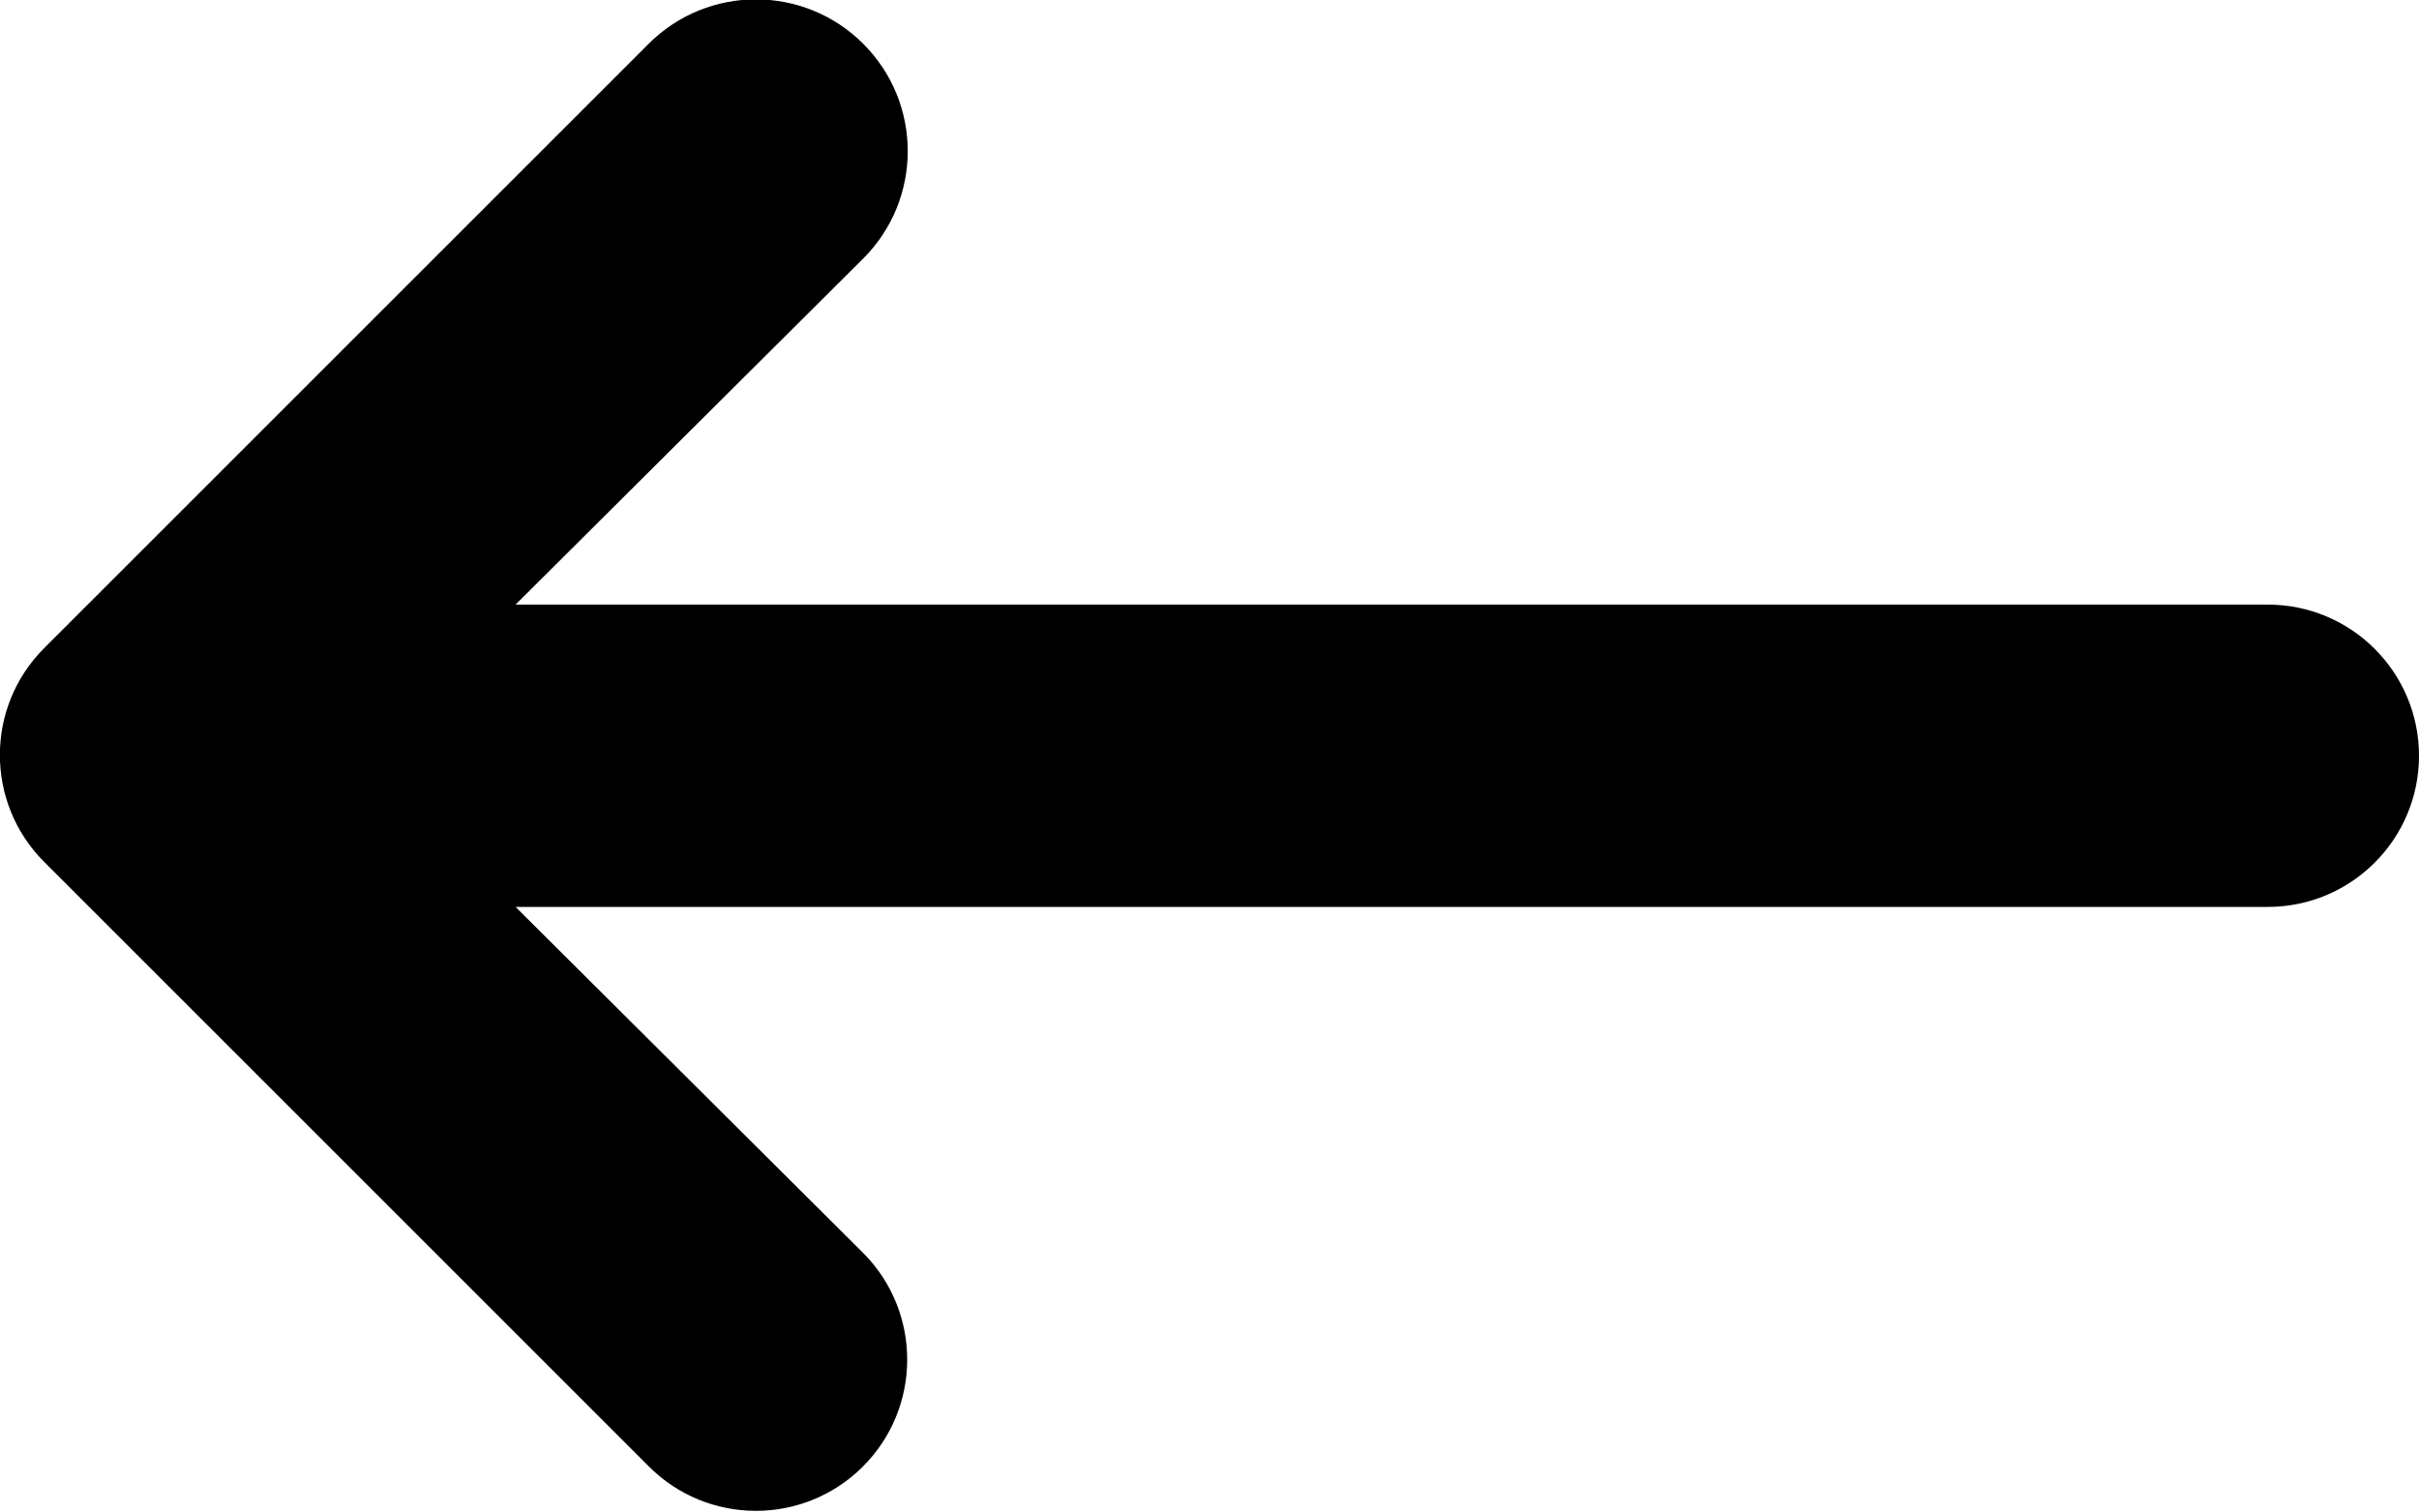
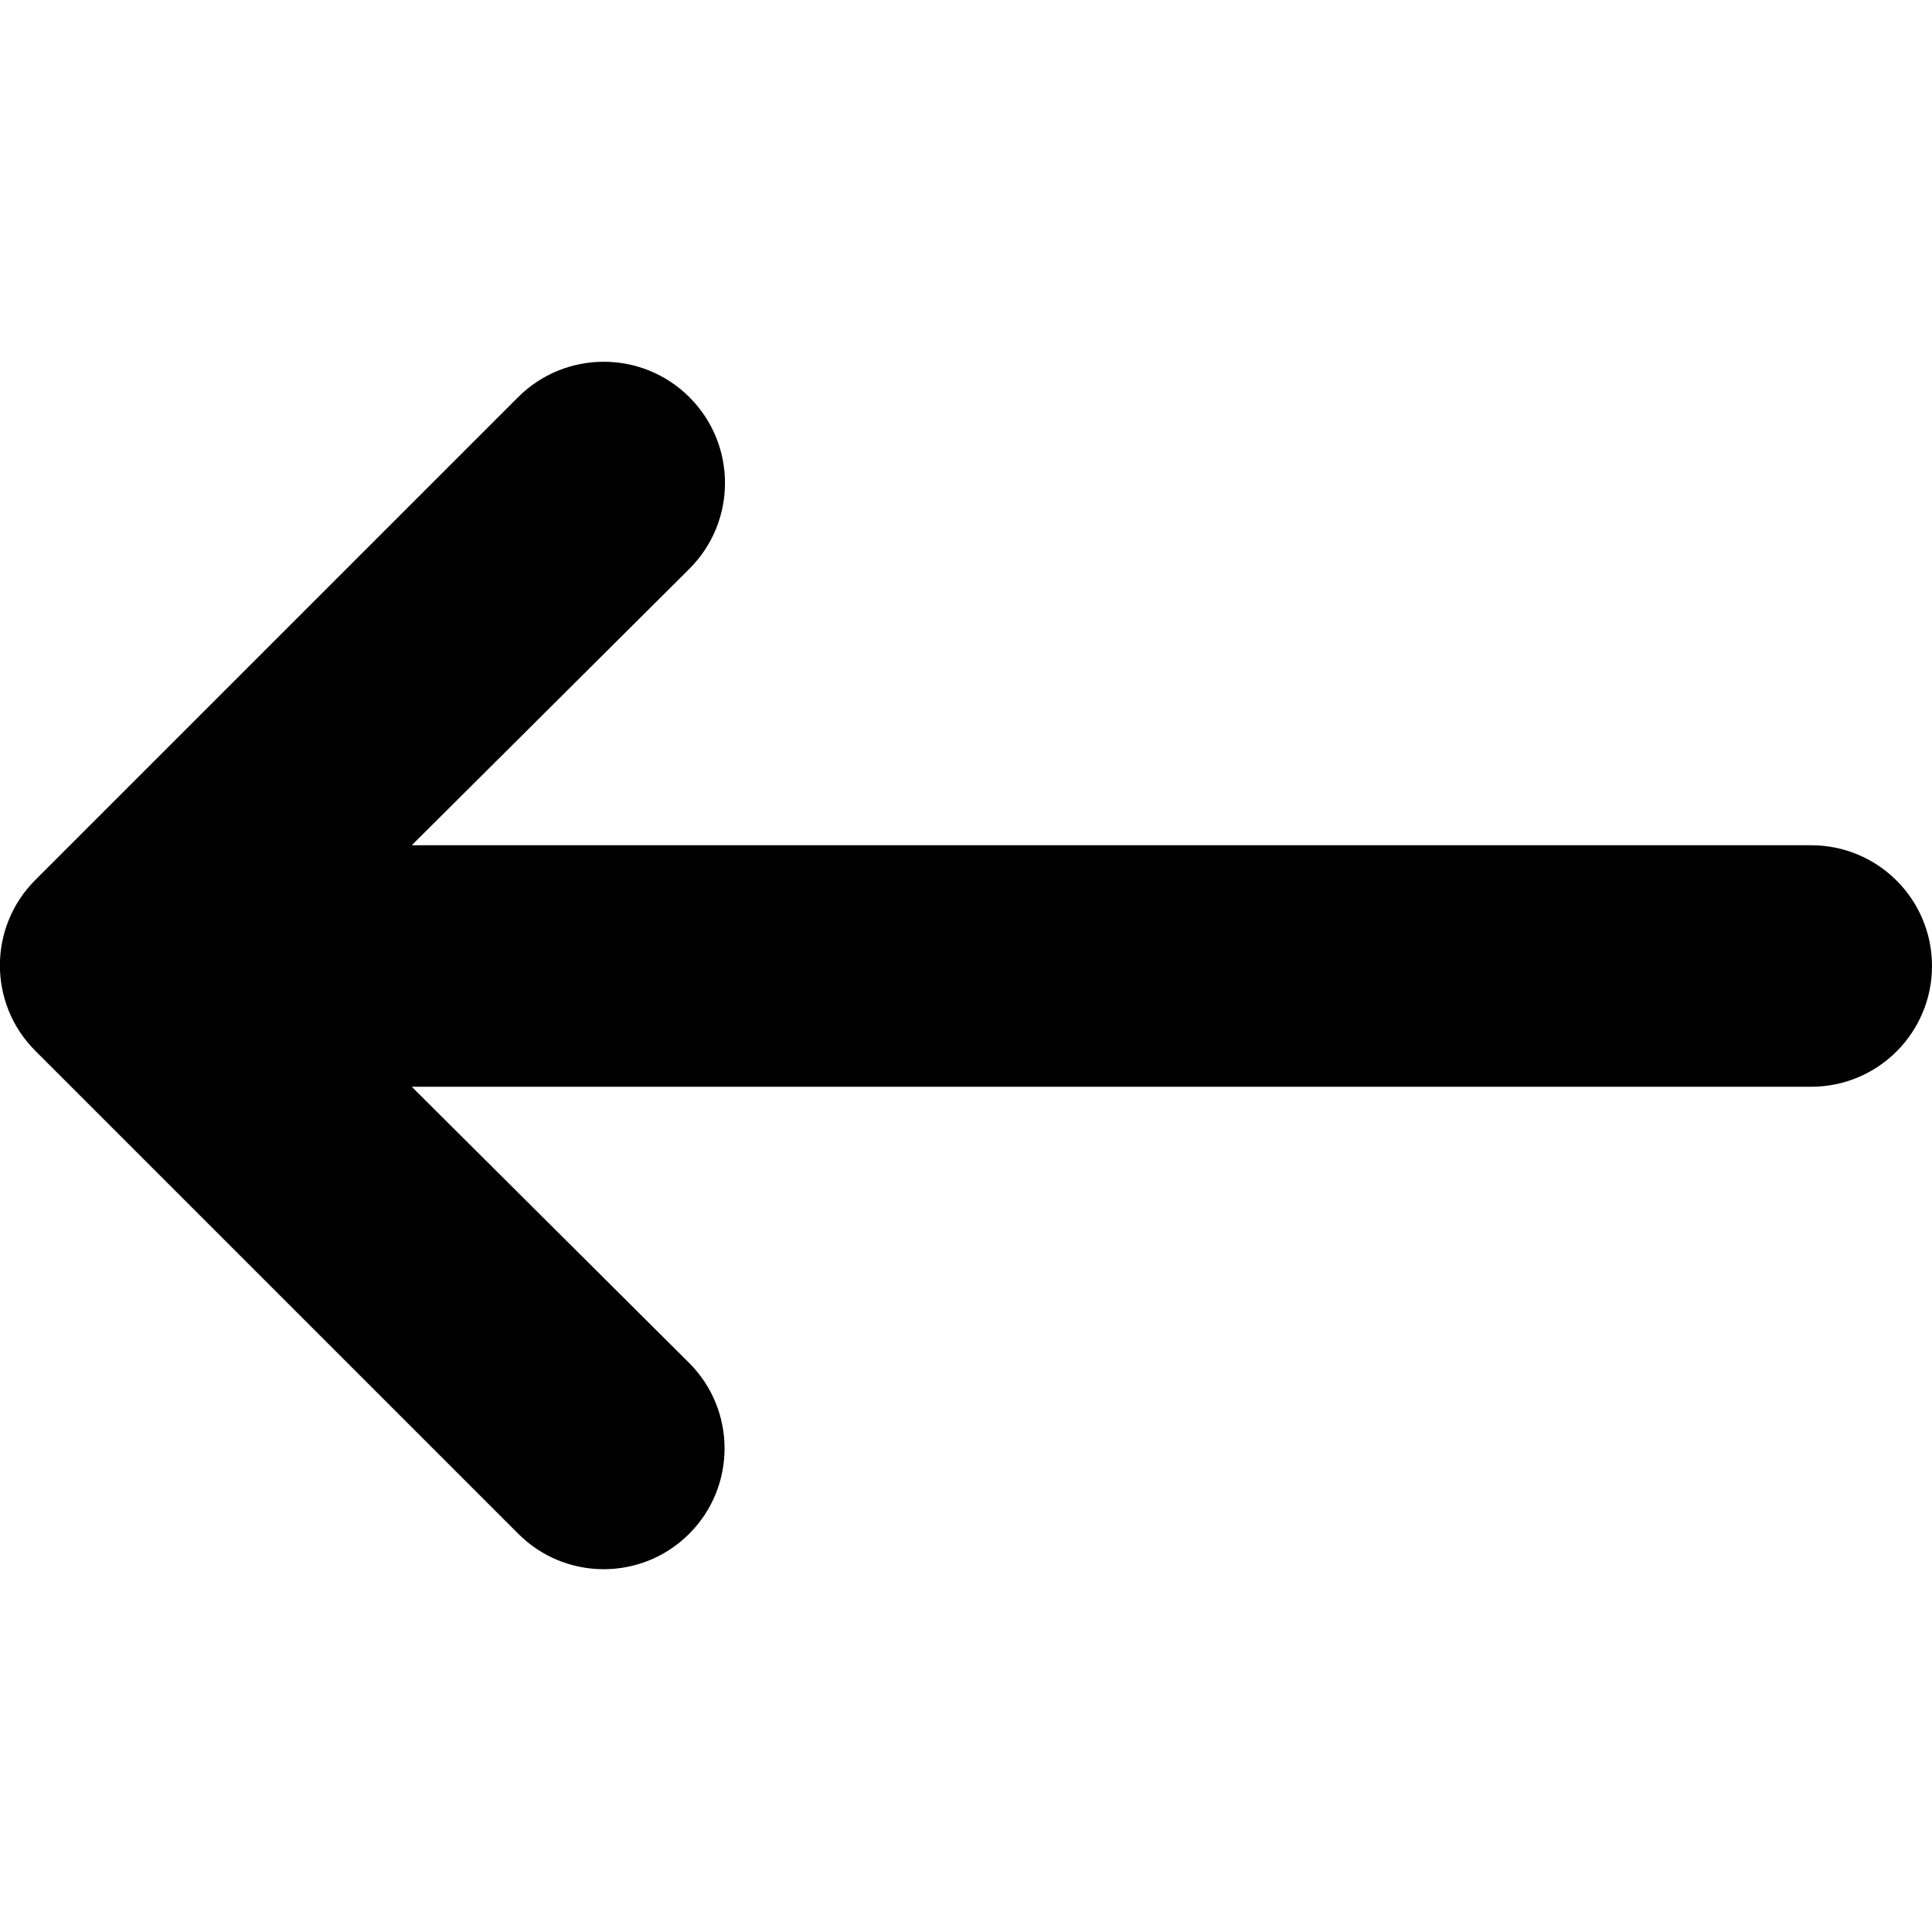
- <svg xmlns="http://www.w3.org/2000/svg" viewBox="0 0 16 10" class="fill-currentcolor" focusable="false" aria-hidden="true">
+ <svg xmlns="http://www.w3.org/2000/svg" viewBox="0 0 16 10" width="16" height="16" class="fill-currentcolor" focusable="false" aria-hidden="true">
  <path d="M15,4H3.41L5.71,1.71A1,1,0,1,0,4.29.29l-4,4a1,1,0,0,0,0,1.41l4,4A1,1,0,0,0,5.71,8.29L3.41,6H15A1,1,0,0,0,15,4Z" />
</svg>
